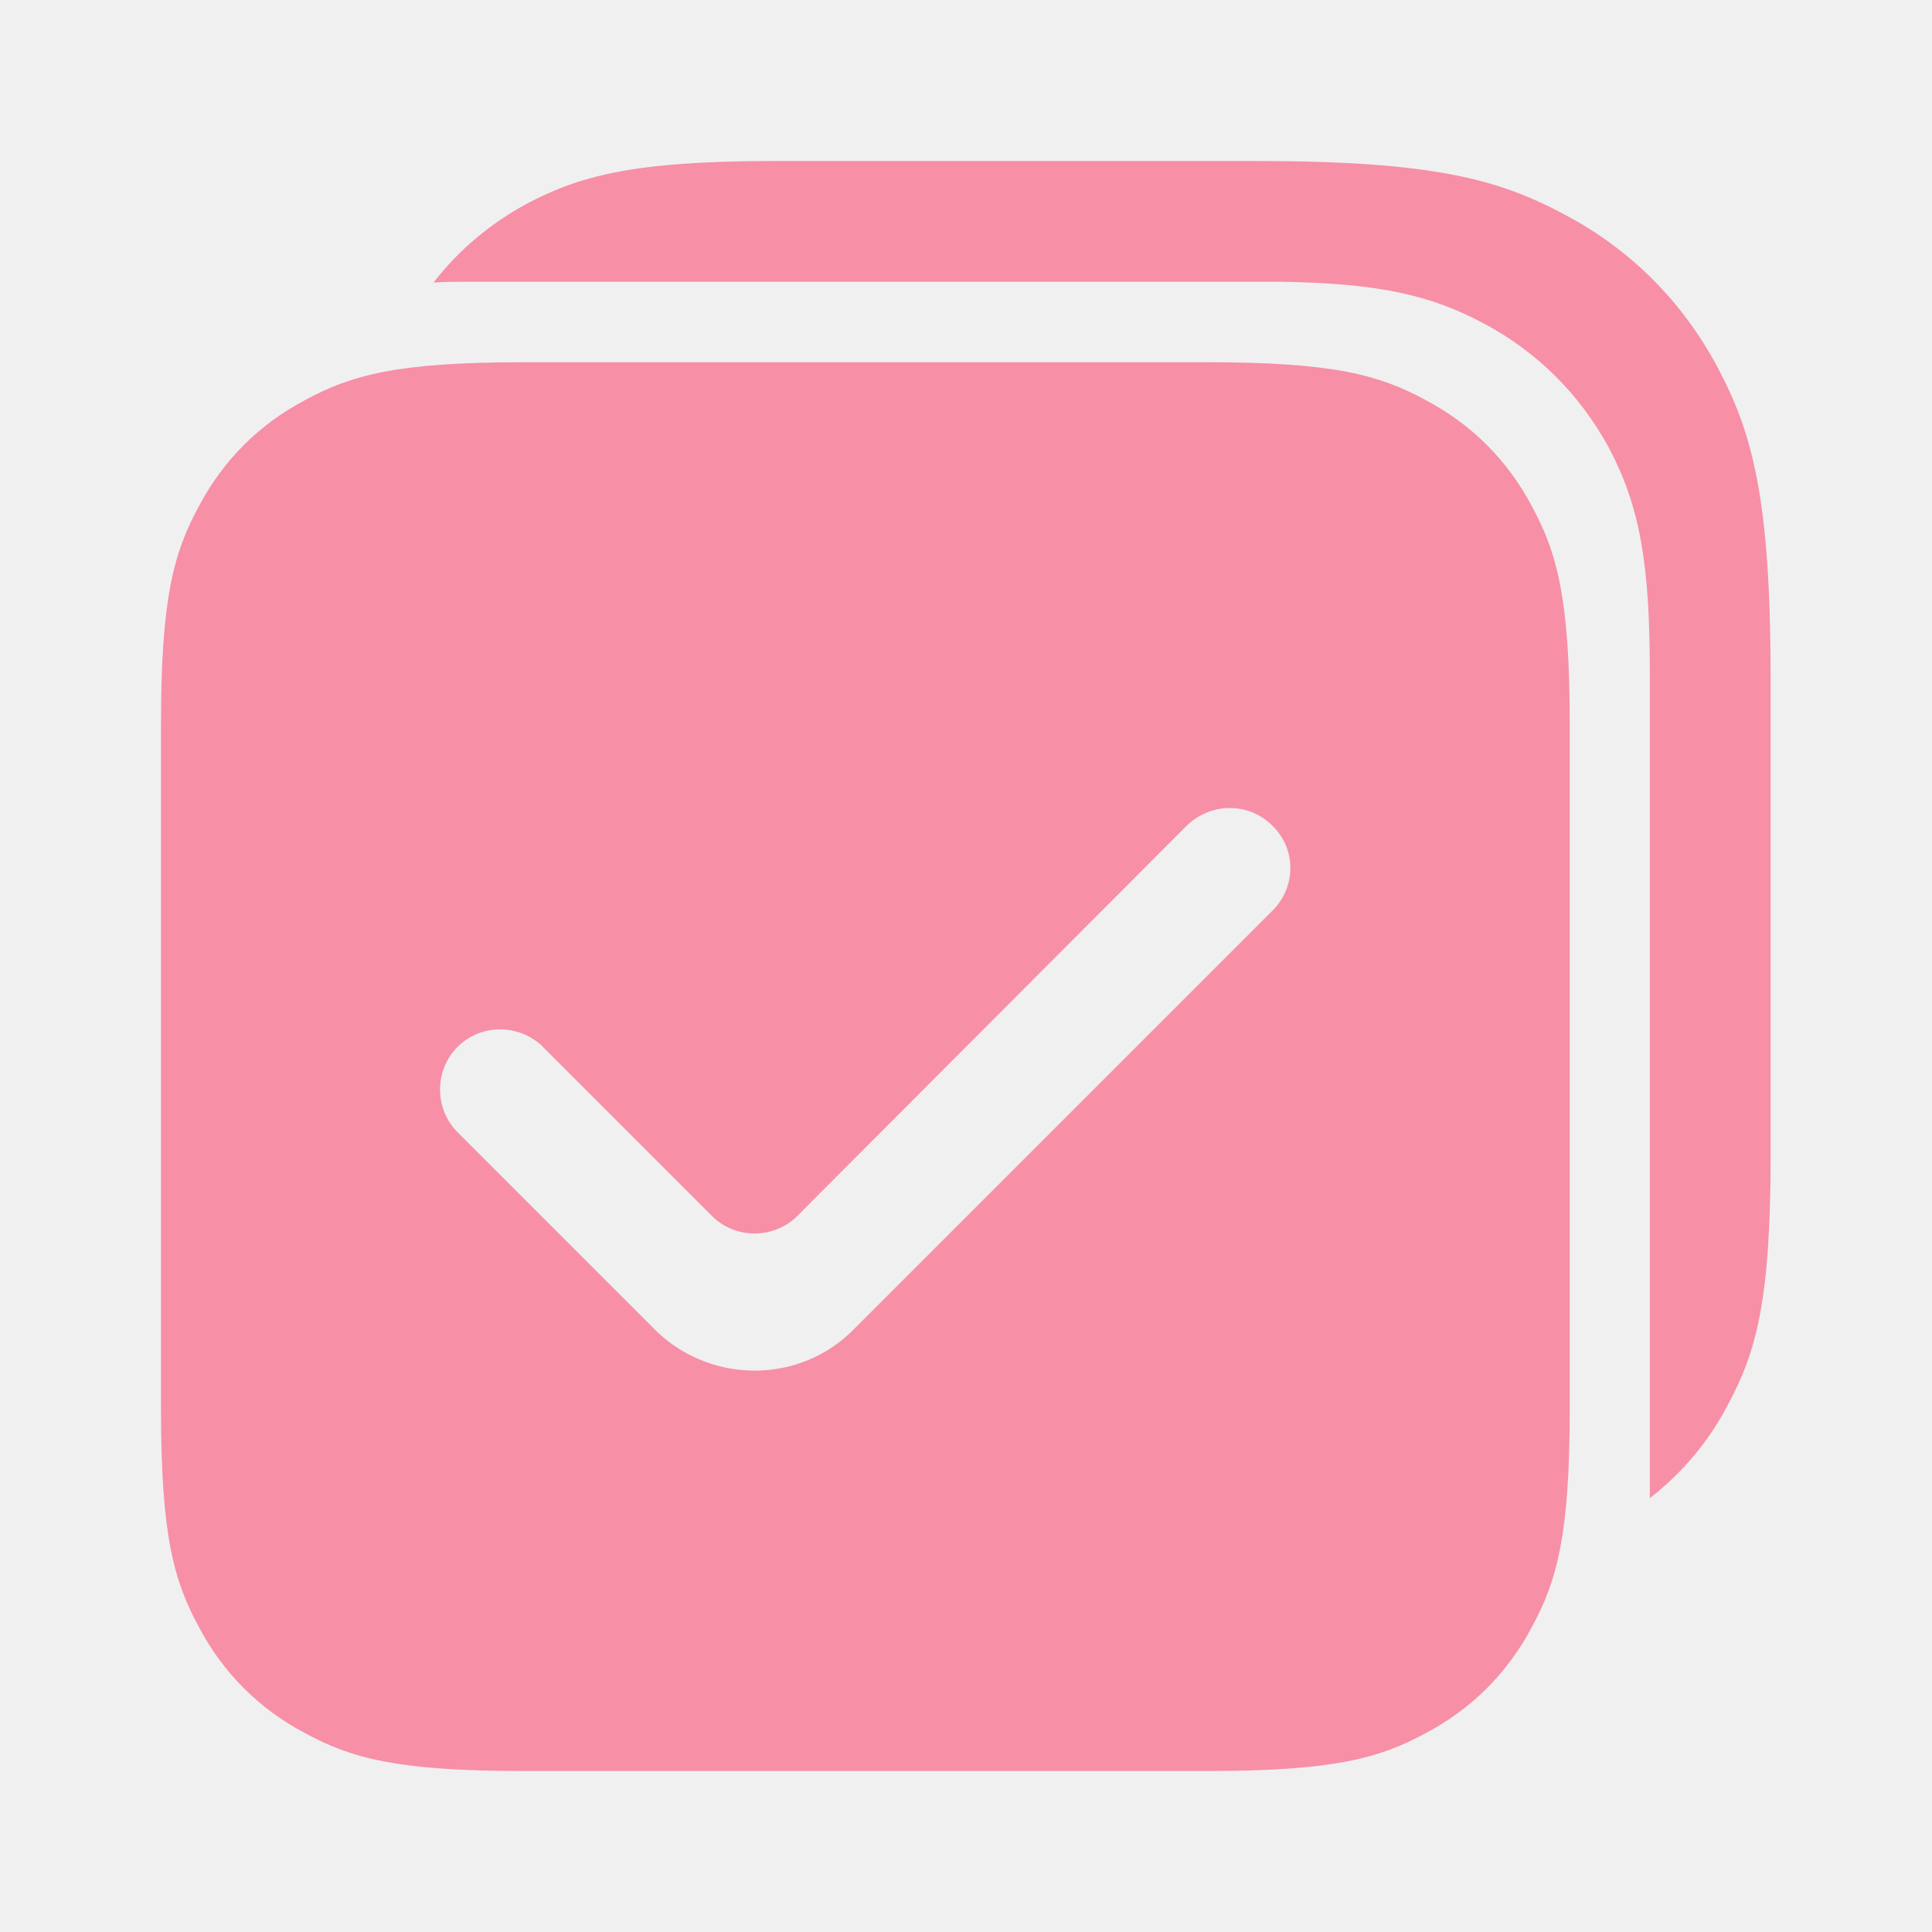
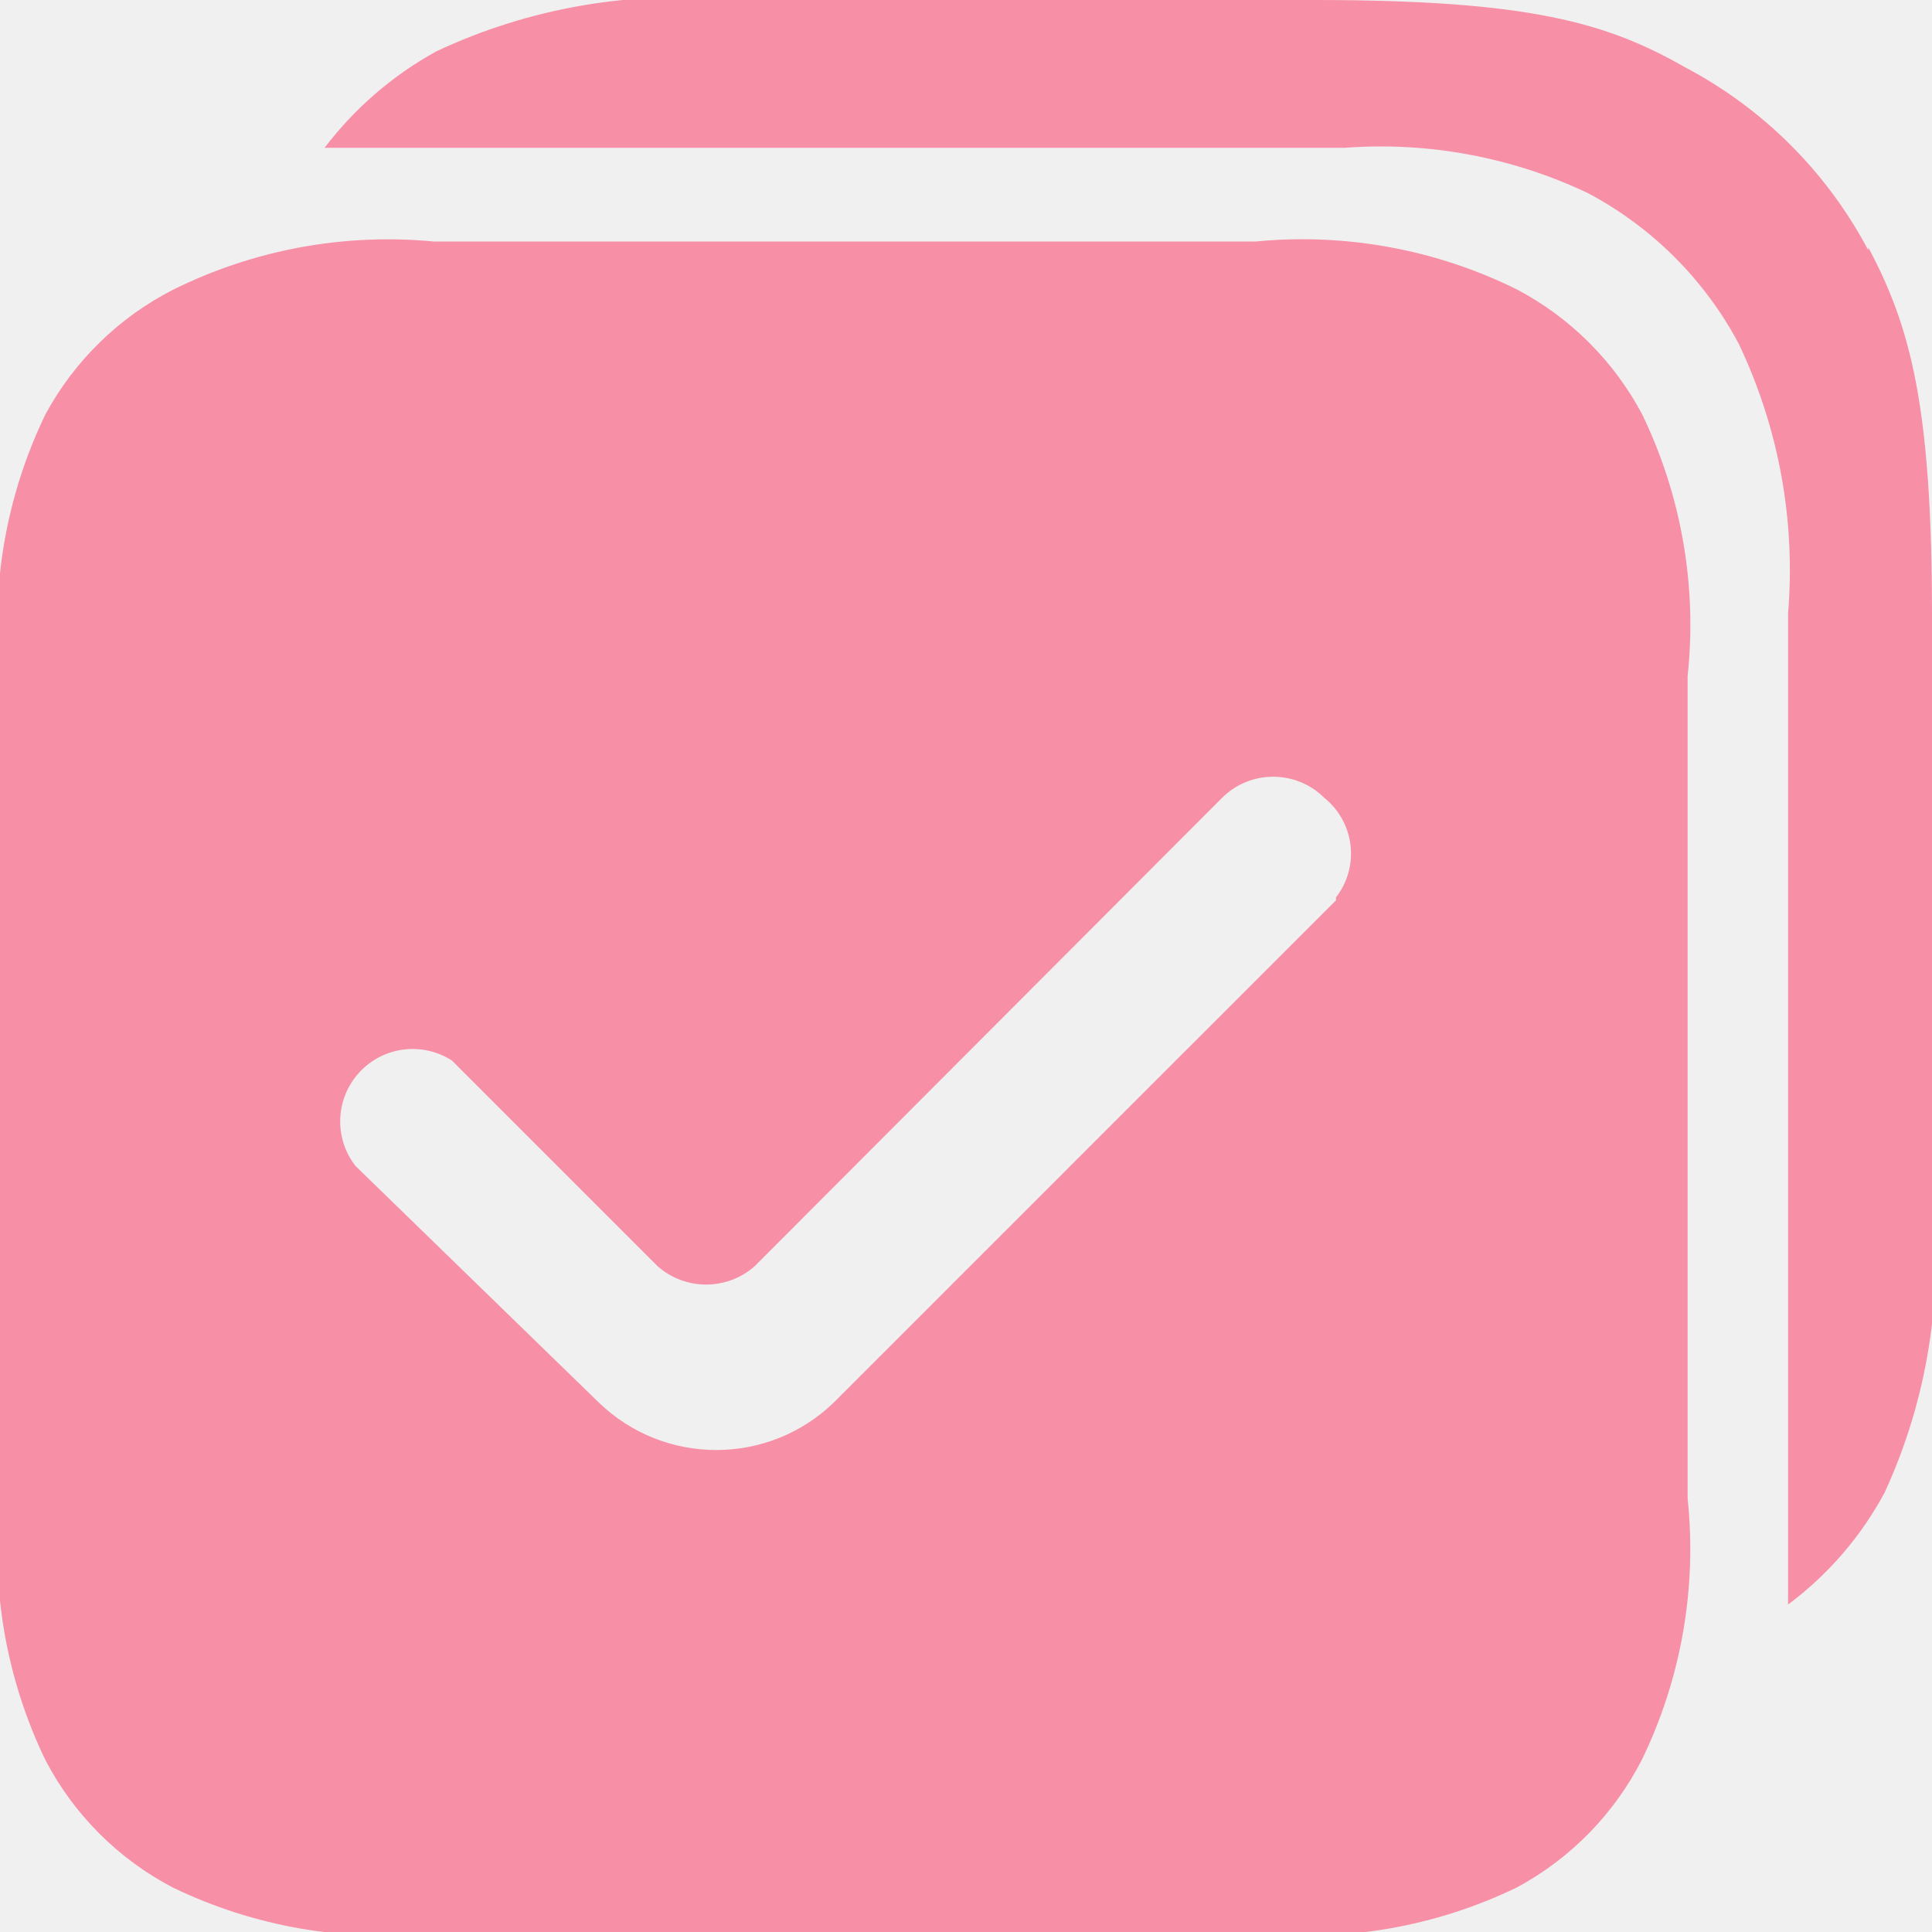
- <svg xmlns="http://www.w3.org/2000/svg" xmlns:xlink="http://www.w3.org/1999/xlink" viewBox="0 0 24 24" fill="none">
-   <defs>
-     <rect id="path_0" x="0" y="0" width="24" height="24" />
-   </defs>
-   <g opacity="1" transform="translate(0 0)  rotate(0 12 12)">
-     <mask id="bg-mask-0" fill="white">
-       <use xlink:href="#path_0" />
-     </mask>
-     <g mask="url(#bg-mask-0)">
-       <g opacity="1" transform="translate(2 2)  rotate(0 10 10)">
-         <path id="_path-1" fill-rule="evenodd" style="fill:#f78fa7" transform="translate(0 0)  rotate(0 10 10)" opacity="1" d="M13.01 2.5L4.49 2.5C2.93 2.5 2.36 2.66 1.79 2.97C1.22 3.27 0.77 3.72 0.47 4.29C0.16 4.86 0 5.43 0 6.99L0 15.51C0 17.07 0.16 17.64 0.47 18.21C0.77 18.78 1.22 19.23 1.79 19.53C2.36 19.84 2.93 20 4.49 20L13.01 20C14.57 20 15.14 19.84 15.71 19.53C16.28 19.23 16.73 18.78 17.03 18.21C17.34 17.64 17.5 17.07 17.5 15.51L17.5 6.99C17.5 5.43 17.34 4.86 17.03 4.29C16.73 3.72 16.28 3.27 15.71 2.97C15.14 2.66 14.57 2.5 13.01 2.5Z M13.595 0L7.625 0C5.845 0 5.195 0.19 4.545 0.53C4.085 0.78 3.695 1.11 3.385 1.51C3.525 1.5 3.685 1.5 3.845 1.5L13.915 1.5C15.115 1.52 15.765 1.66 16.435 2.02C17.095 2.37 17.625 2.9 17.985 3.56C18.365 4.28 18.495 4.98 18.495 6.35L18.495 16.15C18.495 16.32 18.495 16.47 18.495 16.61C18.895 16.3 19.225 15.91 19.465 15.45C19.815 14.8 19.995 14.16 19.995 12.37L19.995 6.41C19.995 4.18 19.765 3.37 19.335 2.56C18.895 1.74 18.255 1.1 17.445 0.67C16.625 0.23 15.815 0 13.595 0Z M6.174 14.555C6.864 15.195 7.944 15.185 8.604 14.515L13.804 9.315L13.834 9.285C14.104 8.985 14.094 8.535 13.804 8.255C13.514 7.965 13.044 7.965 12.744 8.255L7.904 13.105L7.874 13.135C7.574 13.395 7.124 13.385 6.844 13.105L4.744 11.005L4.714 10.975C4.414 10.715 3.964 10.725 3.684 11.005C3.394 11.295 3.394 11.775 3.684 12.065L6.134 14.515L6.174 14.555Z " />
-       </g>
-     </g>
-   </g>
+ <svg xmlns="http://www.w3.org/2000/svg" viewBox="0 0 20 20">
+   <path d="M17.71,5A5,5,0,0,0,15,4.5H6.49A5,5,0,0,0,3.79,5,3.11,3.11,0,0,0,2.47,6.29,5,5,0,0,0,2,9v8.52a5,5,0,0,0,.47,2.7,3.11,3.11,0,0,0,1.32,1.32,5,5,0,0,0,2.7.47H15a5,5,0,0,0,2.7-.47A3.11,3.11,0,0,0,19,20.21a5,5,0,0,0,.47-2.7V9A5,5,0,0,0,19,6.29,3.11,3.11,0,0,0,17.71,5Zm-1.88,6.32,0,0-5.2,5.2a1.75,1.75,0,0,1-2.43,0l0,0L5.68,14.07a.75.75,0,0,1,1-1.09l2.13,2.13a.76.76,0,0,0,1,0l0,0,4.84-4.85a.75.75,0,0,1,1.06,0A.74.74,0,0,1,15.83,11.29Zm5.51-6.73a4.53,4.53,0,0,0-1.89-1.89C18.63,2.23,17.82,2,15.6,2h-6a5.9,5.9,0,0,0-3.08.53,3.68,3.68,0,0,0-1.16,1H15.92A5,5,0,0,1,18.44,4,3.77,3.77,0,0,1,20,5.56a5.44,5.44,0,0,1,.51,2.79V18.61a3.52,3.52,0,0,0,1-1.16A5.77,5.77,0,0,0,22,14.37v-6C22,6.18,21.77,5.37,21.34,4.56Z" transform="translate(-2 -2)" style="fill:#f78fa7;fill-rule:evenodd" />
</svg>
